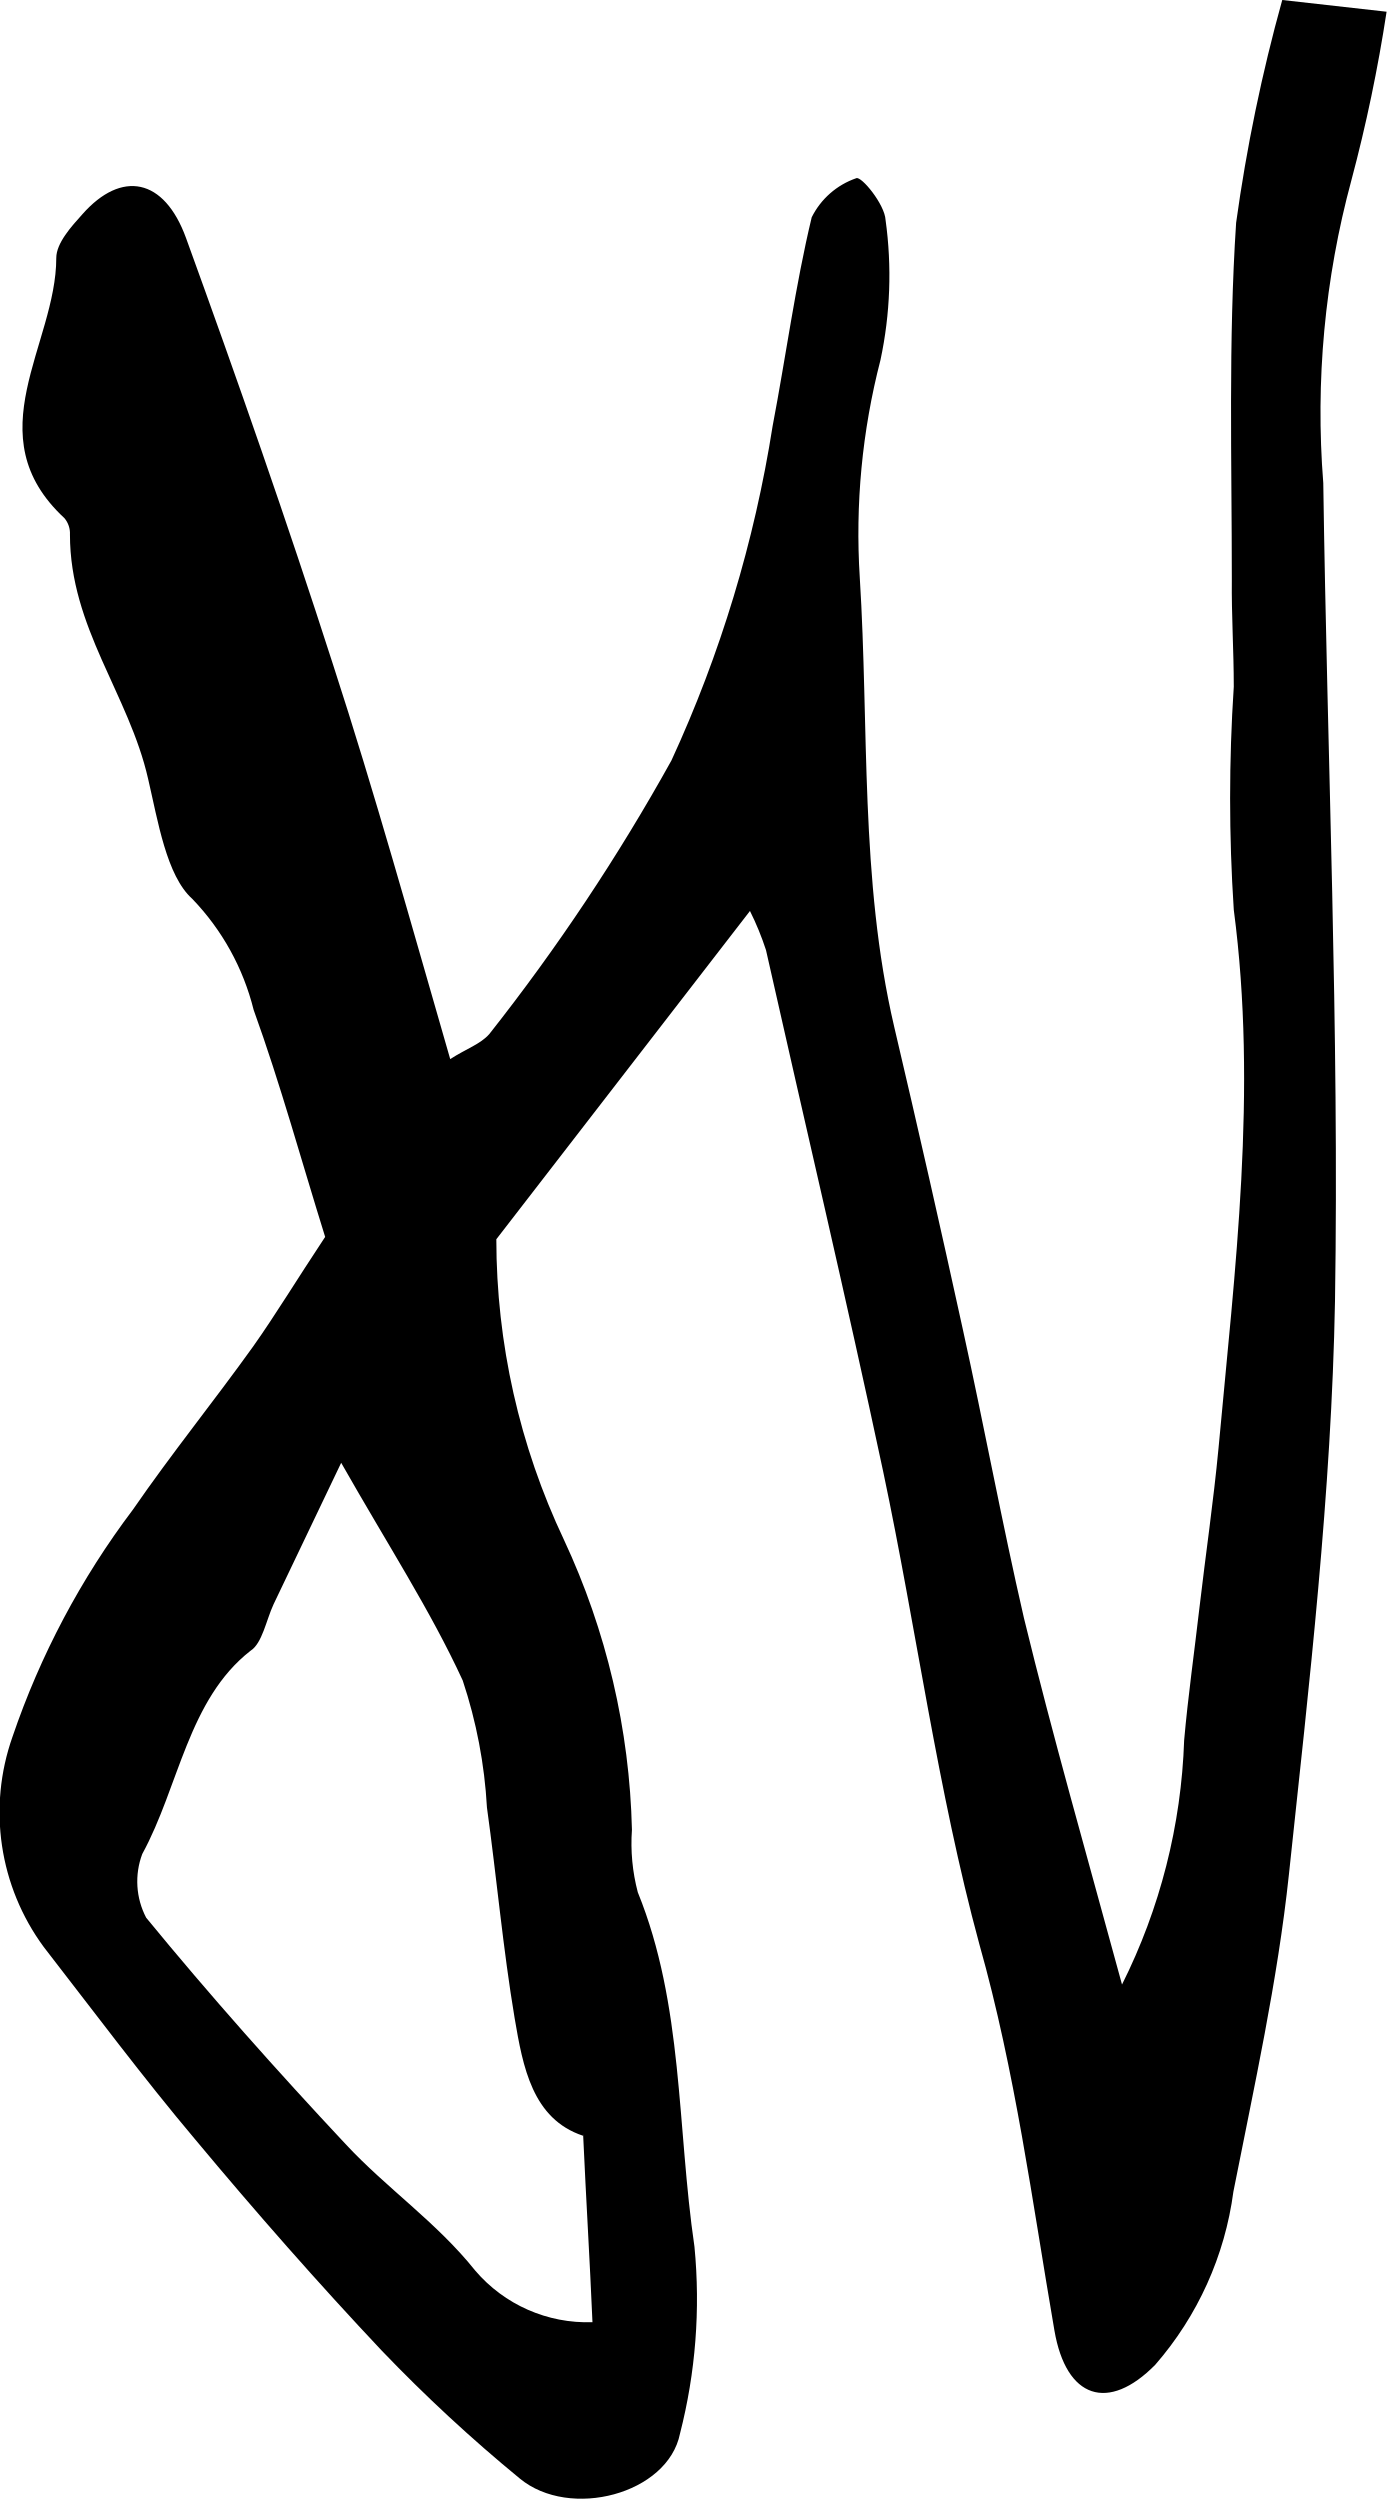
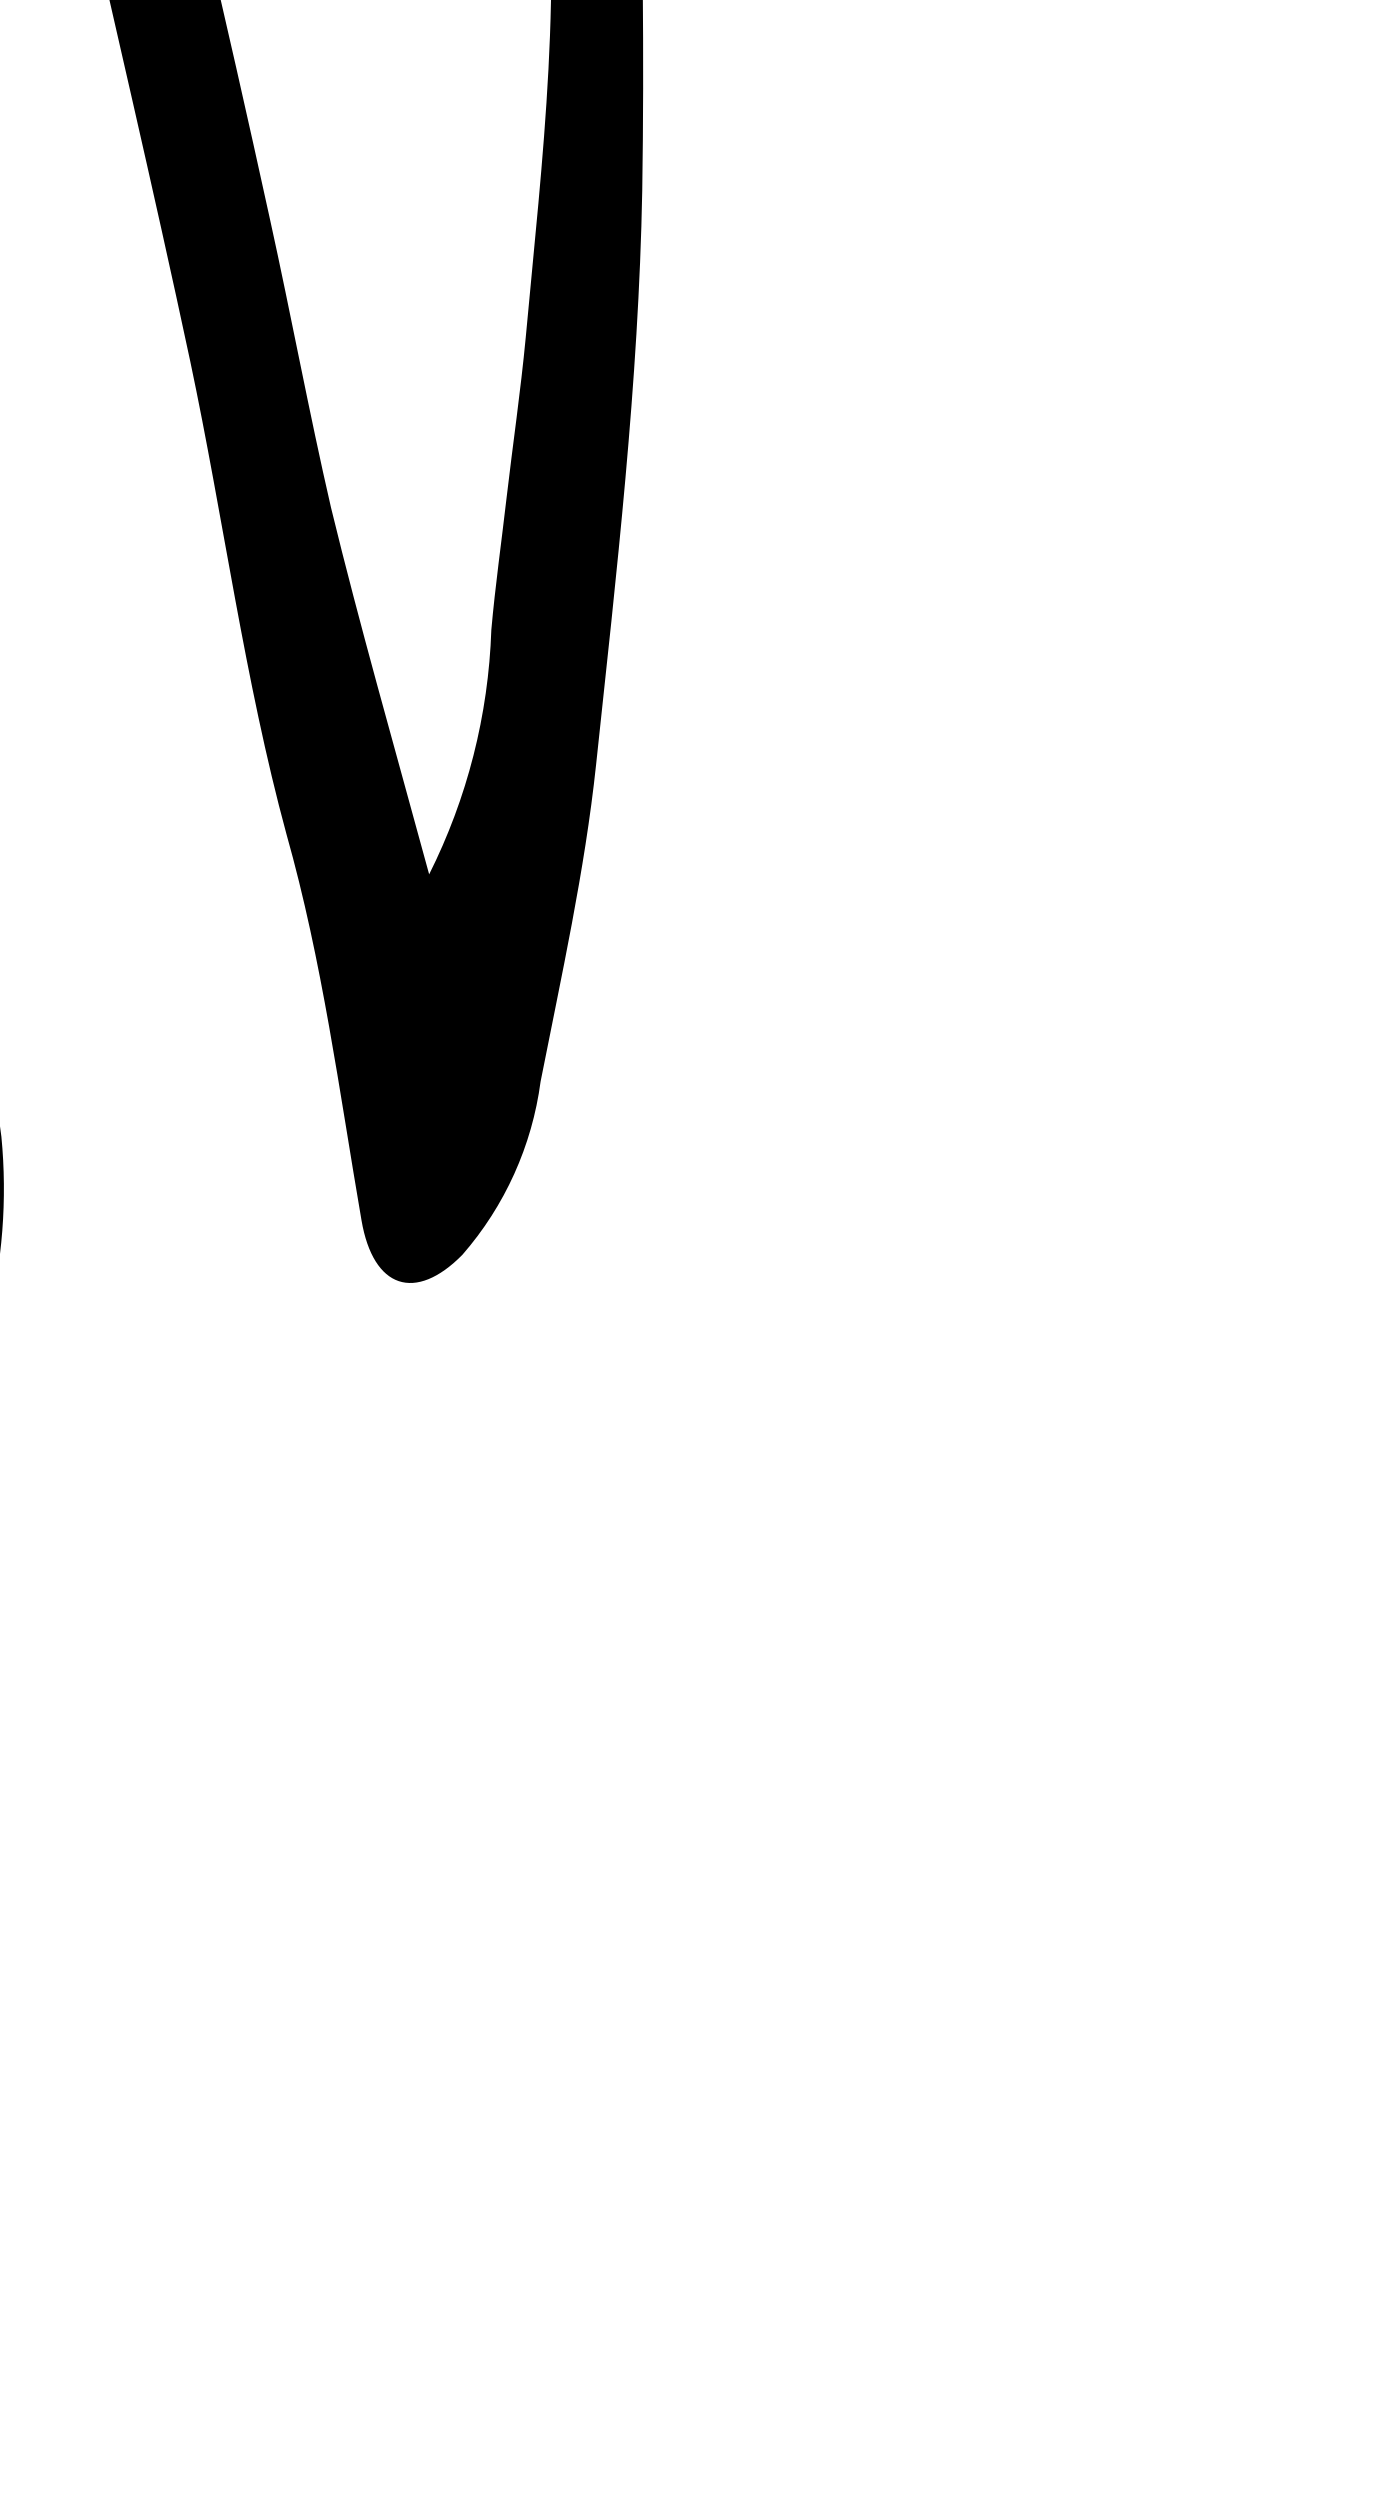
- <svg xmlns="http://www.w3.org/2000/svg" viewBox="0 0 35.48 63.97">
-   <g id="Layer_2">
+ <svg xmlns="http://www.w3.org/2000/svg" viewBox="0 0 10 18.015" version="1.1" id="svg52" width="10" height="18.015">
+   <defs id="defs56" />
+   <g id="Layer_2" transform="matrix(0.2817565,0,0,0.2817565,-4.996721,-8.007)">
    <g id="Layer_1-2">
-       <path d="M8.32,31.65c-.6-1.92-1.14-3.9-1.83-5.81A6.28,6.28,0,0,0,4.92,23c-.66-.59-.88-2-1.13-3.07-.49-2.16-2-3.87-2-6.25a.61.61,0,0,0-.14-.42c-2.29-2.12-.21-4.44-.21-6.66,0-.38.39-.81.67-1.12,1-1.13,2.09-.93,2.65.61C6.07,9.7,7.34,13.33,8.52,17c1.07,3.29,2,6.64,3,10.1.42-.27.77-.38,1-.64a52.14,52.14,0,0,0,4.66-7,32.48,32.48,0,0,0,2.59-8.56c.34-1.78.58-3.59,1-5.34a2,2,0,0,1,1.14-1c.13-.06.73.67.75,1.07a10.35,10.35,0,0,1-.13,3.58A17.74,17.74,0,0,0,22,14.78c.24,3.83,0,7.72.88,11.49q.91,3.87,1.76,7.76c.54,2.45,1,4.94,1.56,7.37.73,3,1.59,6,2.51,9.38a15.09,15.09,0,0,0,1.59-6.25c.1-1.13.26-2.25.39-3.38.16-1.37.36-2.73.49-4.1.42-4.58,1-9.13.39-13.77a43.51,43.51,0,0,1,0-5.71c0-.92-.06-1.83-.05-2.74,0-3.05-.09-6.1.11-9.13A43.61,43.61,0,0,1,32.81,0l2.67.3a40.23,40.23,0,0,1-.9,4.31,22.77,22.77,0,0,0-.72,7.75c.1,7,.41,14,.3,20.93-.09,4.9-.66,9.8-1.18,14.68-.29,2.73-.89,5.42-1.42,8.11a8.43,8.43,0,0,1-2,4.43c-1.2,1.22-2.28.87-2.58-.88-.57-3.31-1-6.62-1.92-9.88-1.07-3.94-1.61-8.07-2.46-12.09-.95-4.46-2-8.9-3-13.35a7.28,7.28,0,0,0-.41-1l-6.49,8.4a18,18,0,0,0,1.73,7.69,18.55,18.55,0,0,1,1.74,7.42,4.9,4.9,0,0,0,.15,1.6c1.17,2.88,1,6,1.45,9.07a13.88,13.88,0,0,1-.37,4.78c-.31,1.55-2.82,2.21-4.1,1.15a40.32,40.32,0,0,1-3.53-3.27C8.15,58.43,6.55,56.61,5,54.75c-1.34-1.59-2.6-3.28-3.88-4.93a5.81,5.81,0,0,1-.8-5.38,20.73,20.73,0,0,1,3.08-5.81c1-1.45,2.07-2.77,3.08-4.18C7.06,33.63,7.59,32.75,8.32,31.65Zm6.6,23c-1.3-.43-1.54-1.77-1.75-3-.3-1.79-.46-3.6-.71-5.4a12.49,12.49,0,0,0-.62-3.25c-.83-1.8-1.9-3.44-3.11-5.57L7,41.05c-.19.41-.29,1-.59,1.19-1.6,1.25-1.83,3.48-2.77,5.2a2,2,0,0,0,.1,1.63c1.64,2,3.35,3.92,5.1,5.79,1.06,1.14,2.33,2,3.32,3.24a3.77,3.77,0,0,0,3,1.32C15.09,57.79,15,56.35,14.92,54.6Z" />
+       <path d="M 8.32,31.65 C 7.72,29.73 7.18,27.75 6.49,25.84 A 6.28,6.28 0 0 0 4.92,23 C 4.26,22.41 4.04,21 3.79,19.93 3.3,17.77 1.79,16.06 1.79,13.68 A 0.61,0.61 0 0 0 1.65,13.26 C -0.64,11.14 1.44,8.82 1.44,6.6 1.44,6.22 1.83,5.79 2.11,5.48 3.11,4.35 4.2,4.55 4.76,6.09 6.07,9.7 7.34,13.33 8.52,17 c 1.07,3.29 2,6.64 3,10.1 0.42,-0.27 0.77,-0.38 1,-0.64 a 52.14,52.14 0 0 0 4.66,-7 32.48,32.48 0 0 0 2.59,-8.56 c 0.34,-1.78 0.58,-3.59 1,-5.34 a 2,2 0 0 1 1.14,-1 c 0.13,-0.06 0.73,0.67 0.75,1.07 A 10.35,10.35 0 0 1 22.53,9.21 17.74,17.74 0 0 0 22,14.78 c 0.24,3.83 0,7.72 0.88,11.49 q 0.91,3.87 1.76,7.76 c 0.54,2.45 1,4.94 1.56,7.37 0.73,3 1.59,6 2.51,9.38 a 15.09,15.09 0 0 0 1.59,-6.25 c 0.1,-1.13 0.26,-2.25 0.39,-3.38 0.16,-1.37 0.36,-2.73 0.49,-4.1 0.42,-4.58 1,-9.13 0.39,-13.77 a 43.51,43.51 0 0 1 0,-5.71 c 0,-0.92 -0.06,-1.83 -0.05,-2.74 0,-3.05 -0.09,-6.1 0.11,-9.13 A 43.61,43.61 0 0 1 32.81,0 l 2.67,0.3 a 40.23,40.23 0 0 1 -0.9,4.31 22.77,22.77 0 0 0 -0.72,7.75 c 0.1,7 0.41,14 0.3,20.93 -0.09,4.9 -0.66,9.8 -1.18,14.68 -0.29,2.73 -0.89,5.42 -1.42,8.11 a 8.43,8.43 0 0 1 -2,4.43 c -1.2,1.22 -2.28,0.87 -2.58,-0.88 -0.57,-3.31 -1,-6.62 -1.92,-9.88 -1.07,-3.94 -1.61,-8.07 -2.46,-12.09 -0.95,-4.46 -2,-8.9 -3,-13.35 a 7.28,7.28 0 0 0 -0.41,-1 l -6.49,8.4 a 18,18 0 0 0 1.73,7.69 18.55,18.55 0 0 1 1.74,7.42 4.9,4.9 0 0 0 0.15,1.6 c 1.17,2.88 1,6 1.45,9.07 a 13.88,13.88 0 0 1 -0.37,4.78 c -0.31,1.55 -2.82,2.21 -4.1,1.15 A 40.32,40.32 0 0 1 9.77,60.15 C 8.15,58.43 6.55,56.61 5,54.75 3.66,53.16 2.4,51.47 1.12,49.82 A 5.81,5.81 0 0 1 0.32,44.44 20.73,20.73 0 0 1 3.4,38.63 c 1,-1.45 2.07,-2.77 3.08,-4.18 0.58,-0.82 1.11,-1.7 1.84,-2.8 z m 6.6,23 c -1.3,-0.43 -1.54,-1.77 -1.75,-3 -0.3,-1.79 -0.46,-3.6 -0.71,-5.4 A 12.49,12.49 0 0 0 11.84,43 C 11.01,41.2 9.94,39.56 8.73,37.43 L 7,41.05 c -0.19,0.41 -0.29,1 -0.59,1.19 -1.6,1.25 -1.83,3.48 -2.77,5.2 a 2,2 0 0 0 0.1,1.63 c 1.64,2 3.35,3.92 5.1,5.79 1.06,1.14 2.33,2 3.32,3.24 a 3.77,3.77 0 0 0 3,1.32 C 15.09,57.79 15,56.35 14.92,54.6 Z" id="path48" />
    </g>
  </g>
</svg>
